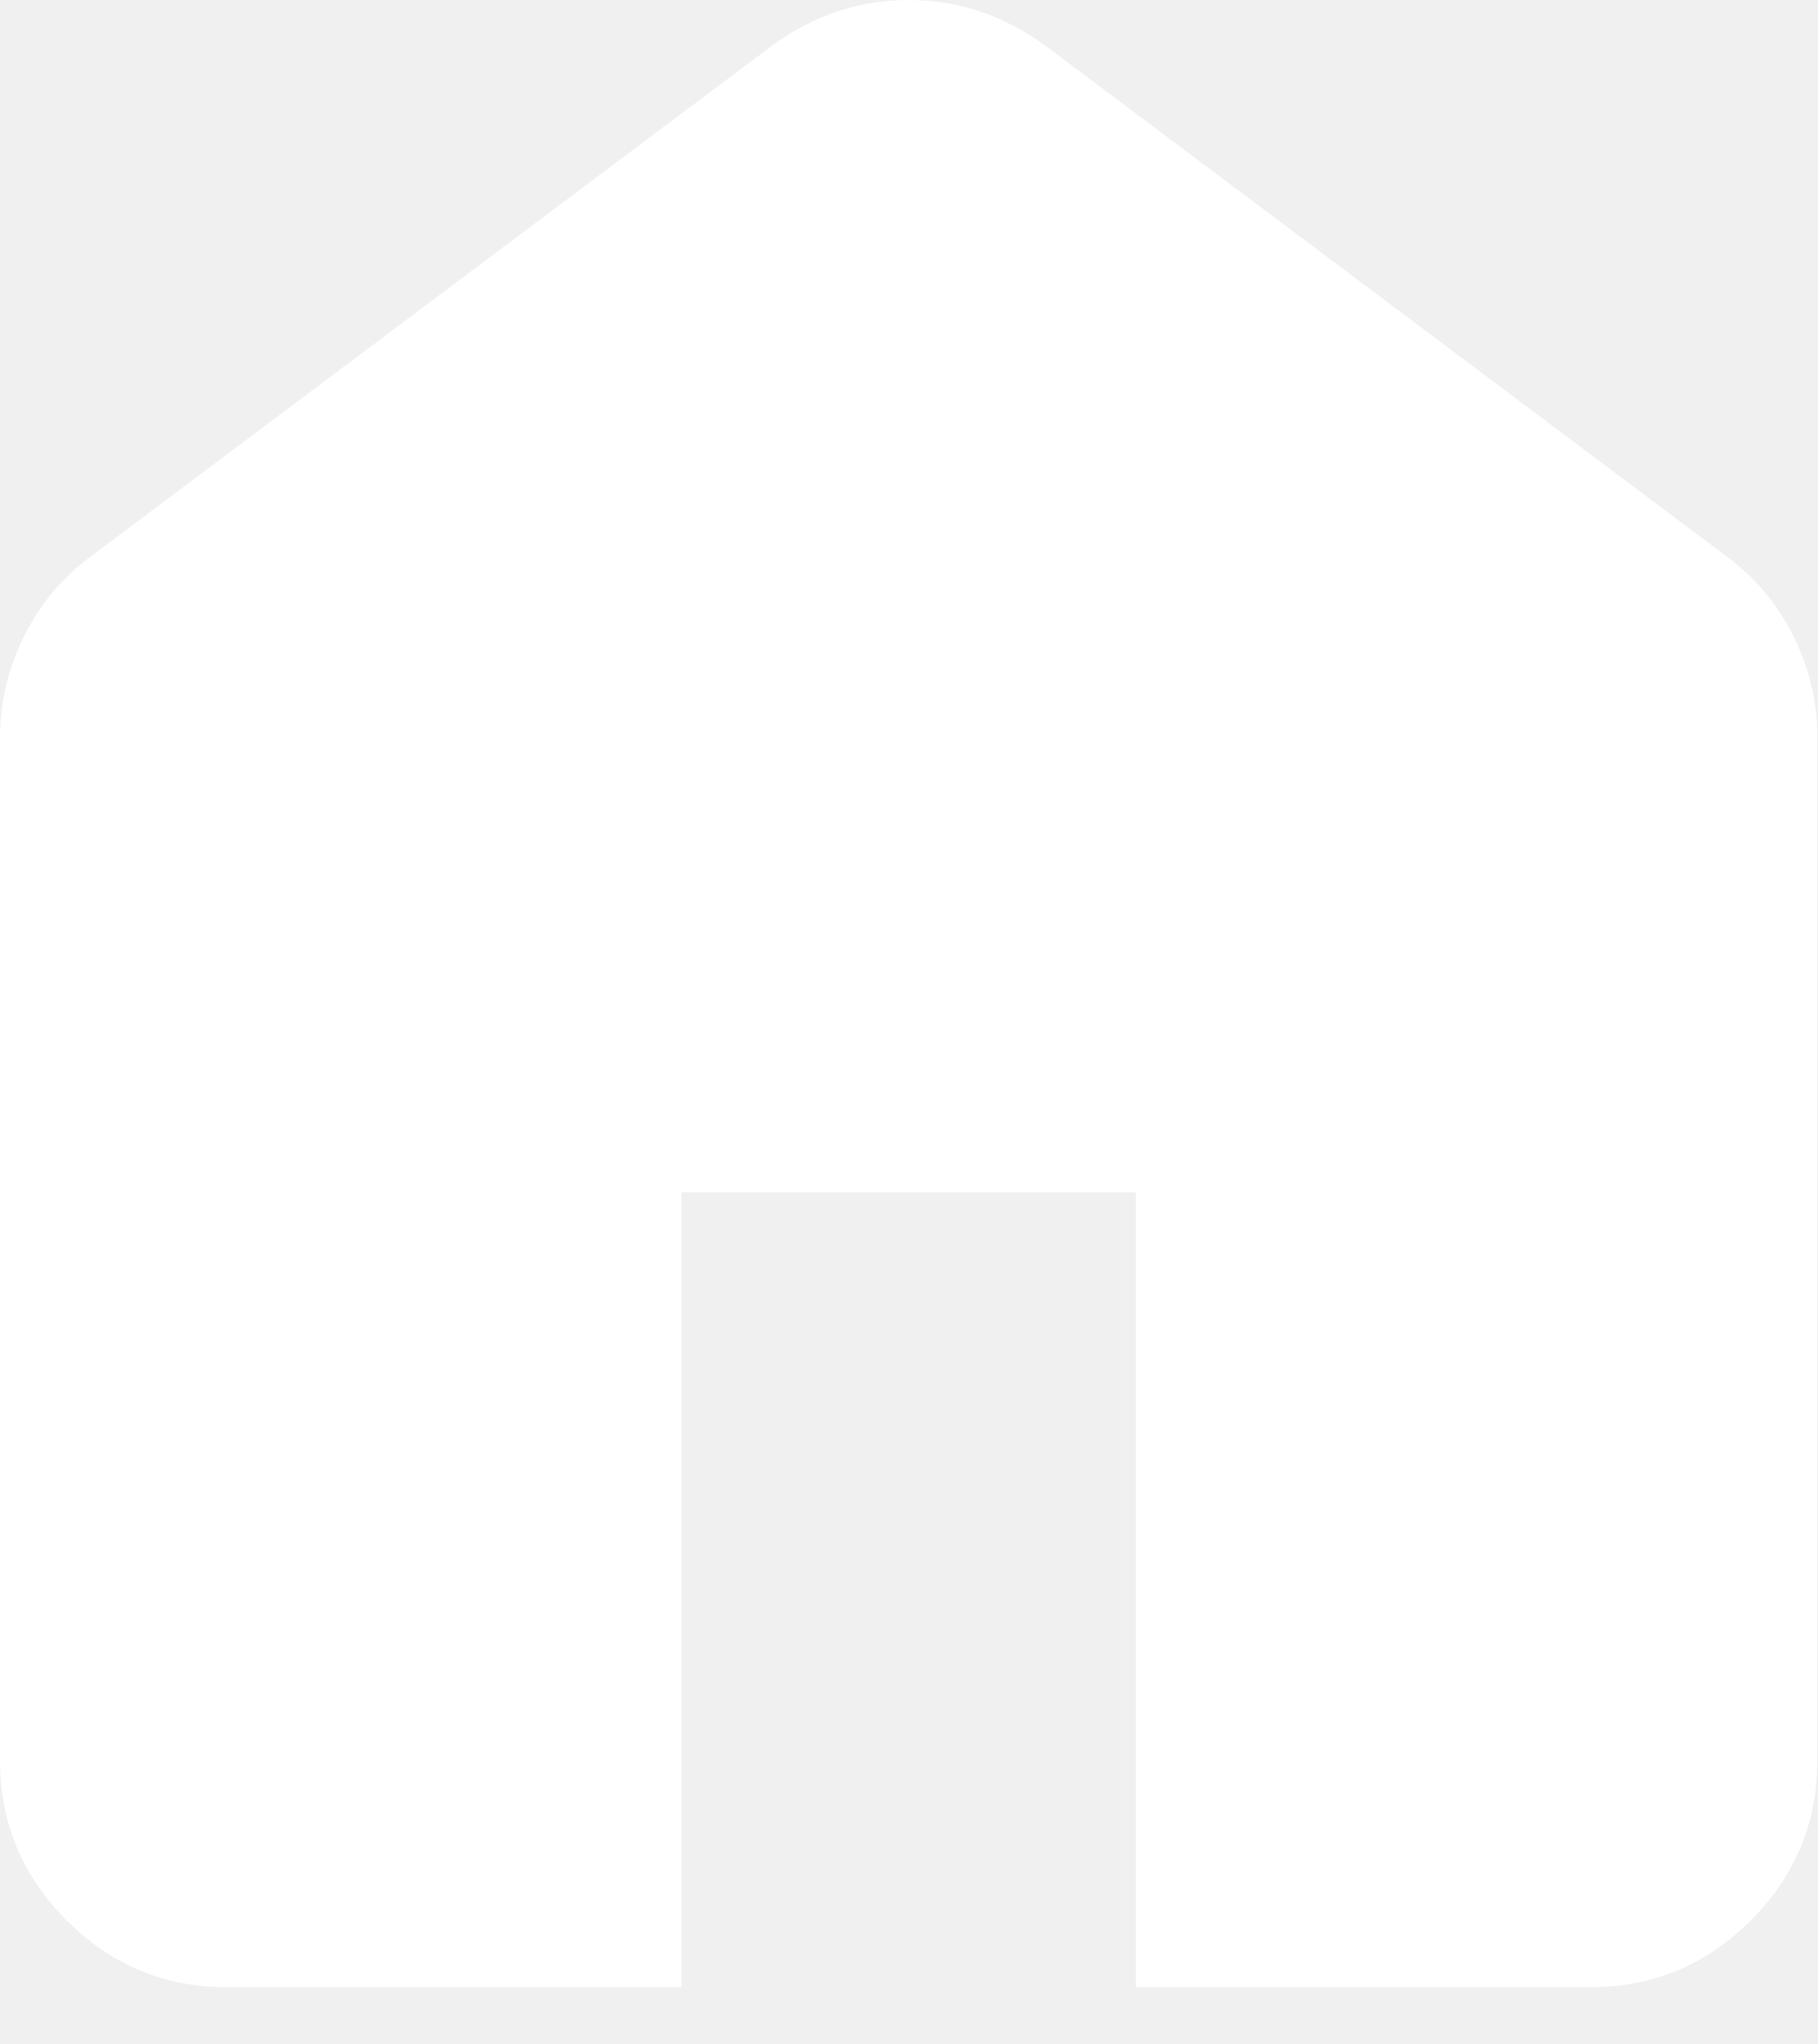
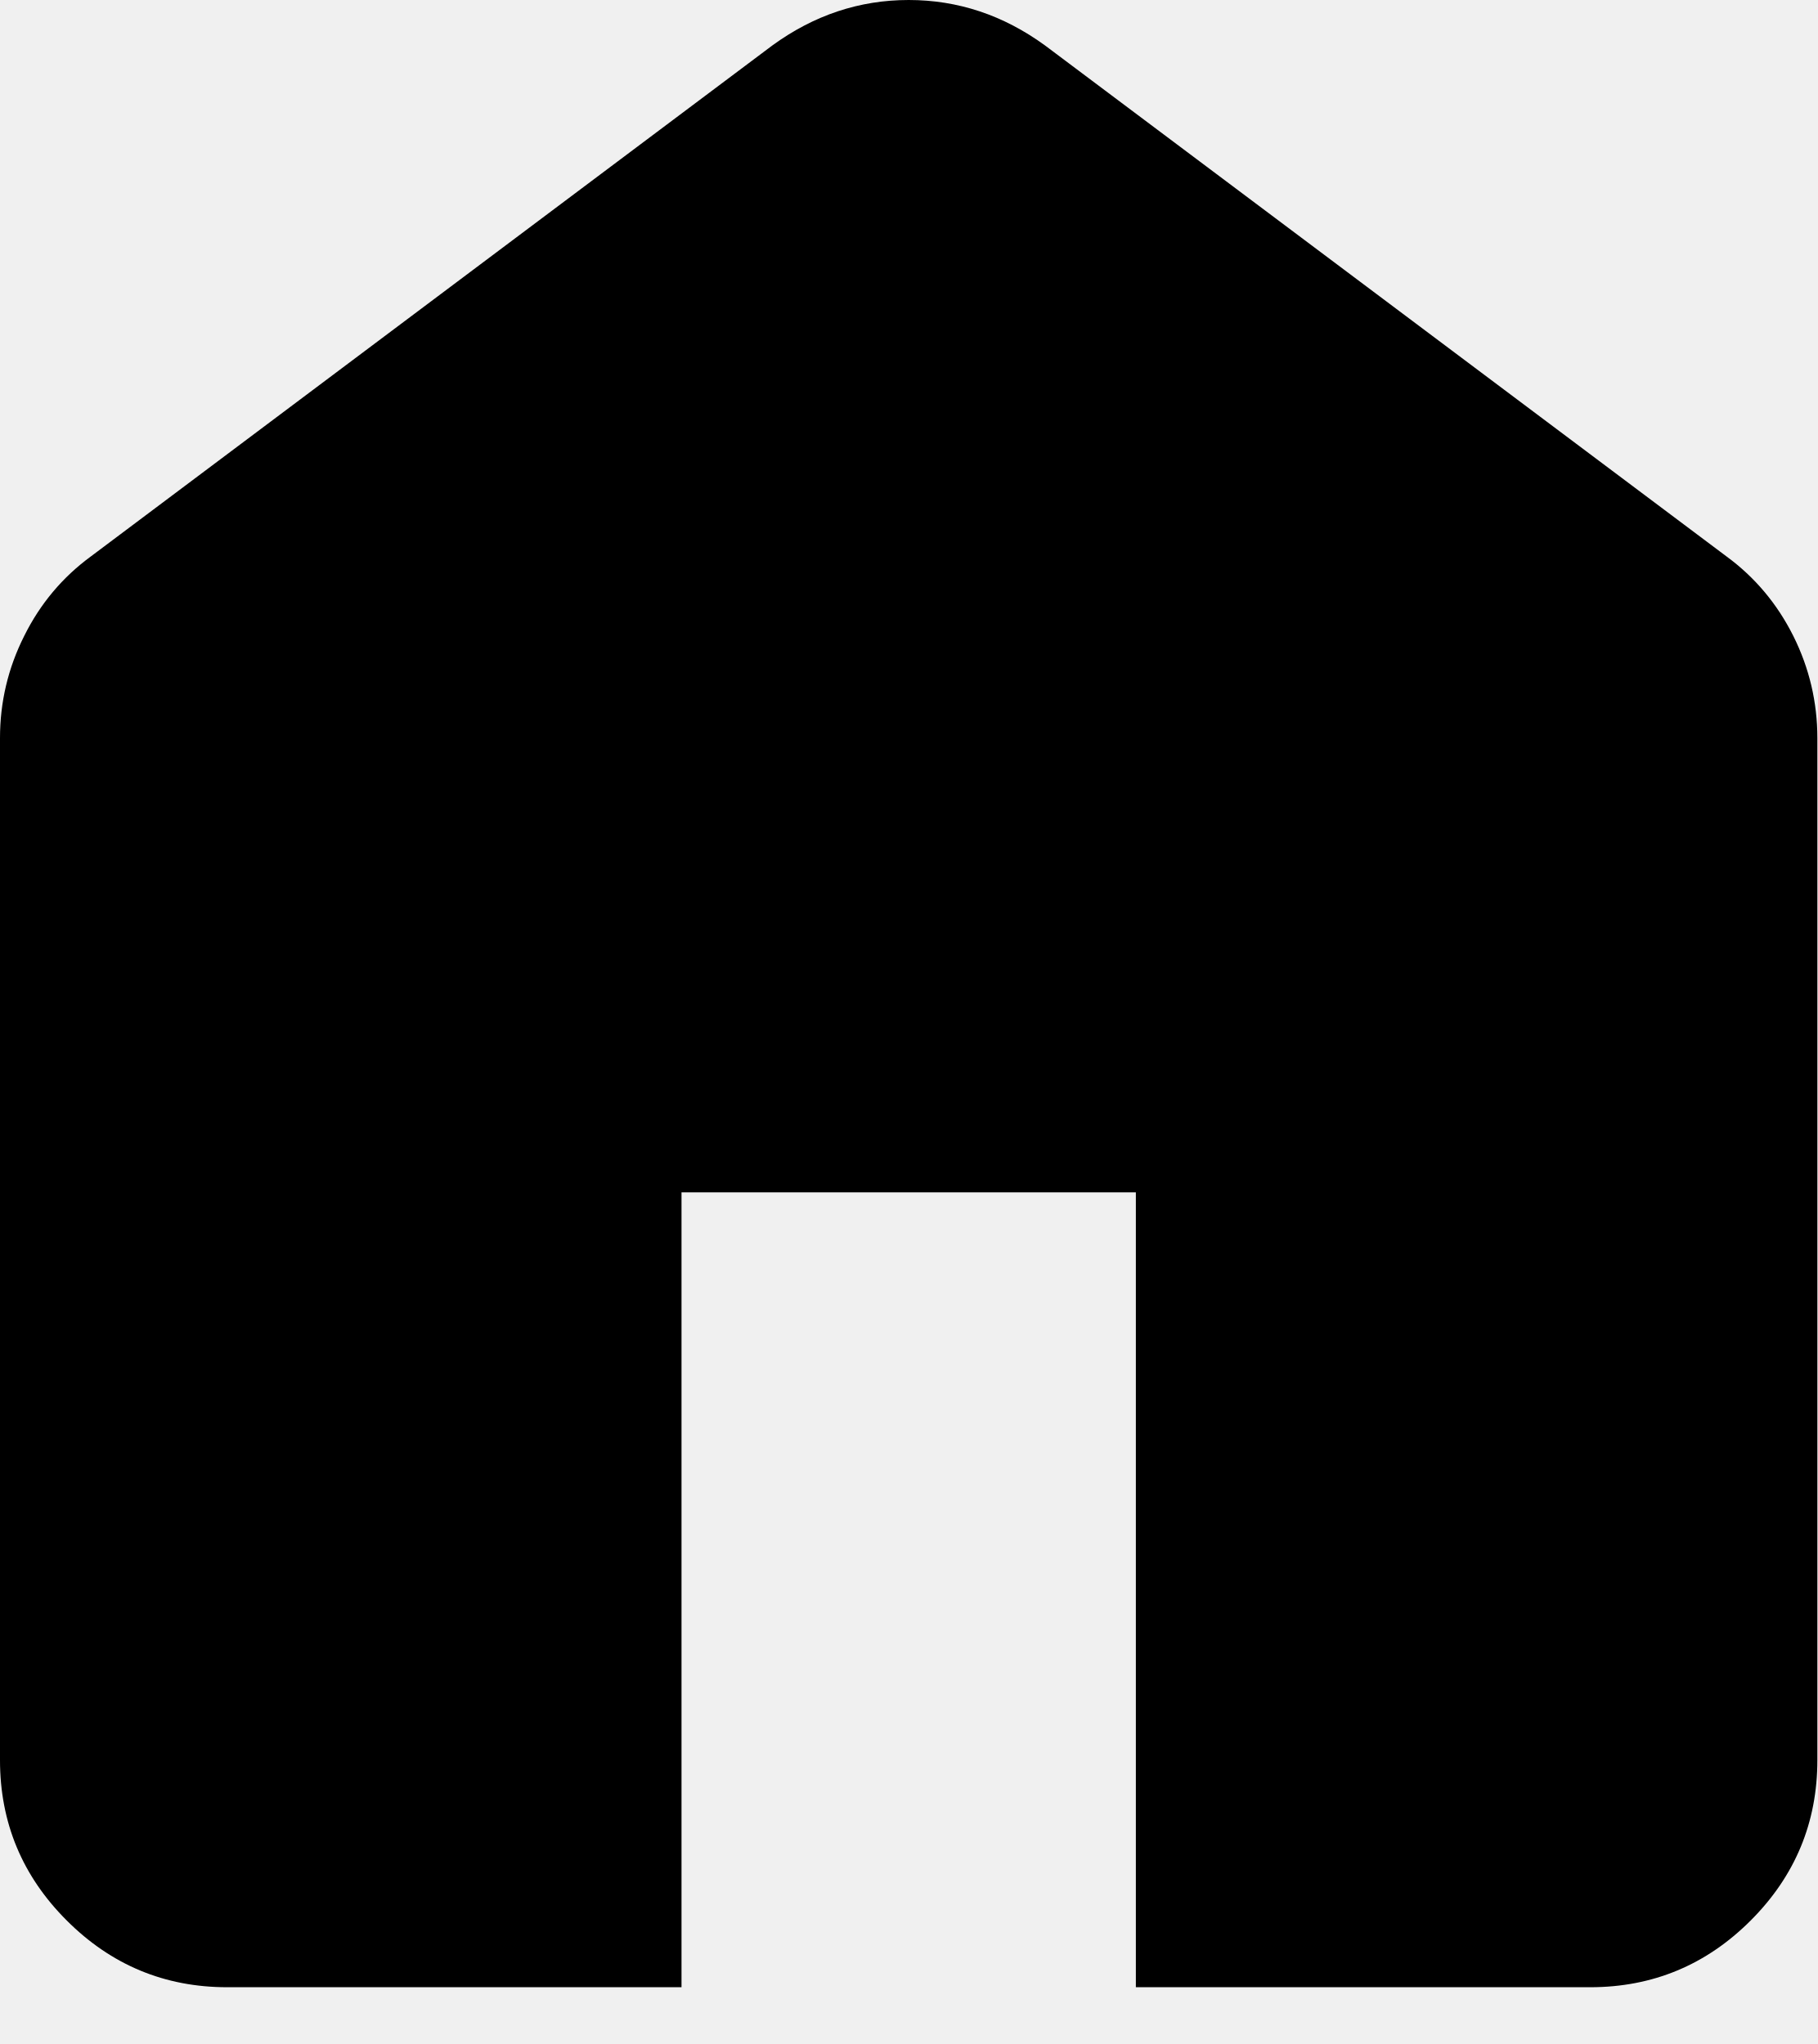
<svg xmlns="http://www.w3.org/2000/svg" width="24" height="27" viewBox="0 0 24 27" fill="none">
-   <path d="M3 26.25C2.175 26.25 1.469 25.956 0.882 25.369C0.294 24.782 0 24.075 0 23.25V9.75C0 9.275 0.106 8.825 0.32 8.4C0.531 7.975 0.825 7.625 1.2 7.35L10.2 0.6C10.475 0.4 10.762 0.25 11.062 0.15C11.363 0.05 11.675 0 12 0C12.325 0 12.637 0.05 12.938 0.15C13.238 0.25 13.525 0.4 13.8 0.6L22.8 7.35C23.175 7.625 23.469 7.975 23.682 8.4C23.894 8.825 24 9.275 24 9.75V23.25C24 24.075 23.706 24.782 23.119 25.369C22.532 25.956 21.825 26.25 21 26.25H15V15.75H9V26.25H3Z" fill="white" />
+   <path d="M3 26.25C2.175 26.25 1.469 25.956 0.882 25.369C0.294 24.782 0 24.075 0 23.25V9.75C0 9.275 0.106 8.825 0.32 8.4C0.531 7.975 0.825 7.625 1.2 7.35L10.2 0.6C10.475 0.4 10.762 0.25 11.062 0.15C11.363 0.05 11.675 0 12 0C12.325 0 12.637 0.05 12.938 0.15C13.238 0.25 13.525 0.4 13.8 0.6L22.8 7.35C23.175 7.625 23.469 7.975 23.682 8.4C23.894 8.825 24 9.275 24 9.75V23.25C24 24.075 23.706 24.782 23.119 25.369C22.532 25.956 21.825 26.25 21 26.25H15V15.75H9V26.25H3Z" fill="currentColor" />
</svg>
